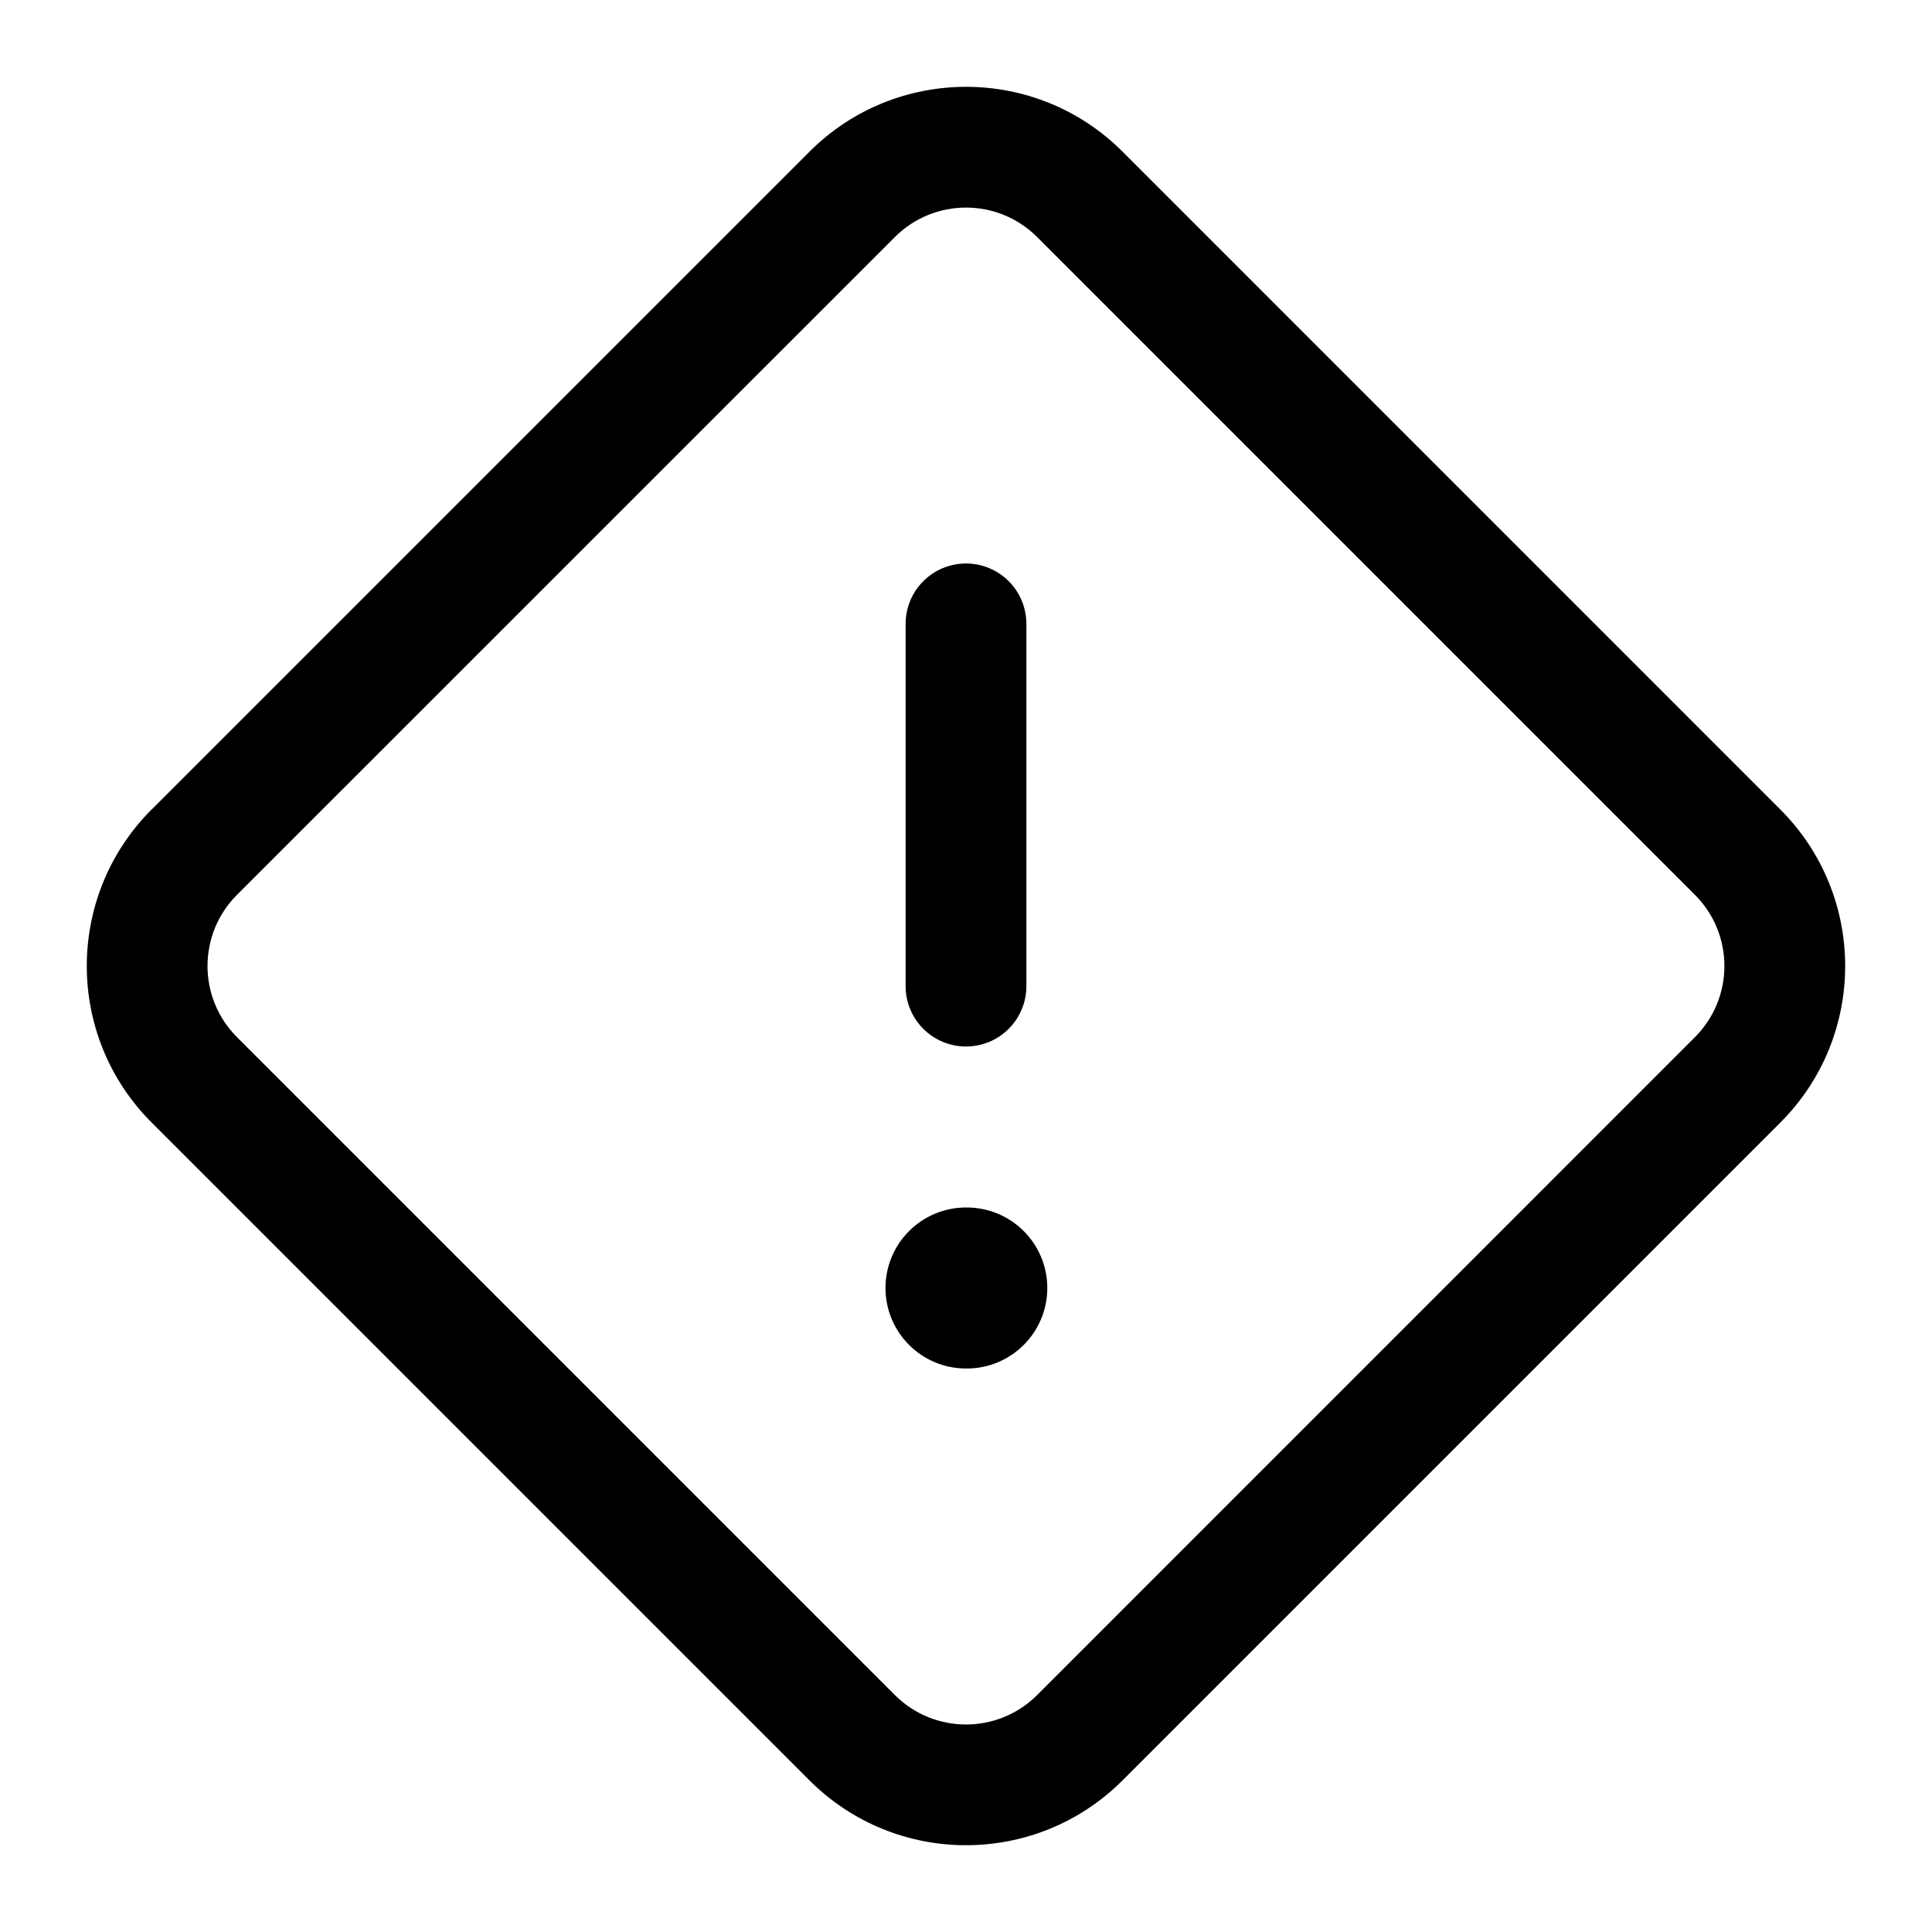
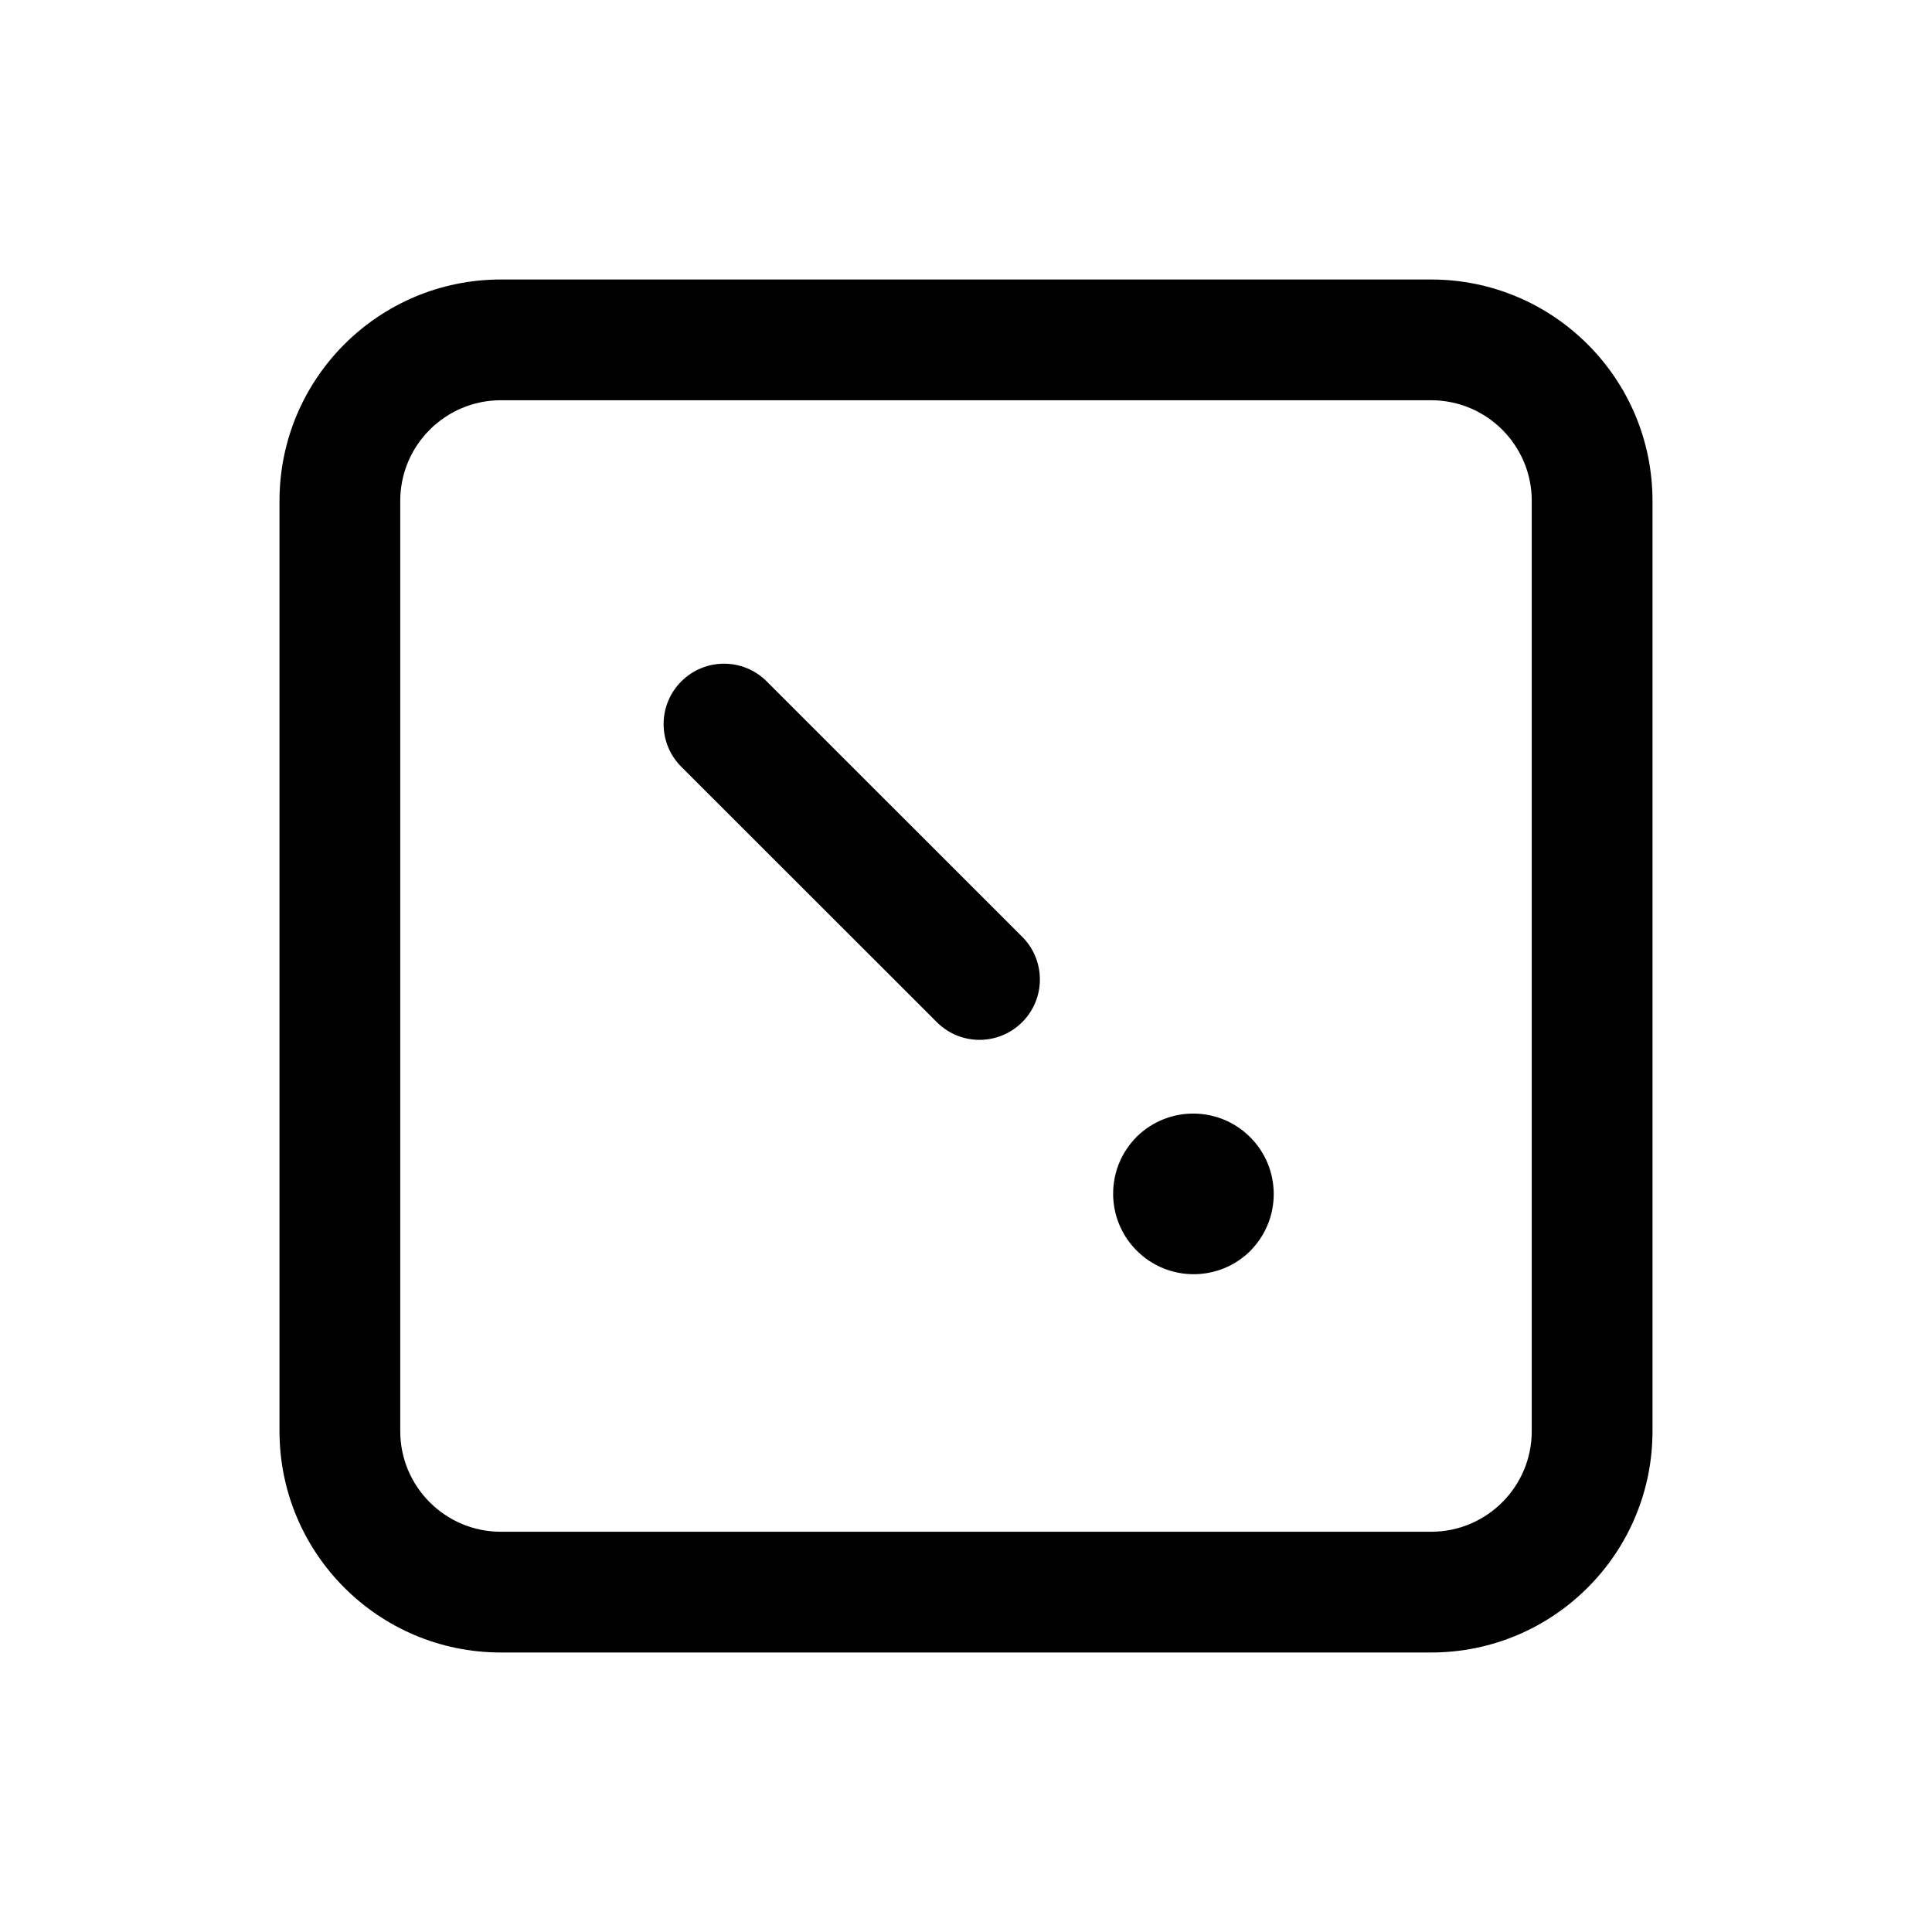
<svg xmlns="http://www.w3.org/2000/svg" width="24" height="24" fill="none" viewBox="0 0 24 24">
  <g fill="currentColor">
-     <path d="M12 7a.75.75 0 01.75.75v4.5a.75.75 0 01-1.5 0v-4.5A.75.75 0 0112 7zM12 15a1 1 0 100 2h.01a1 1 0 100-2H12z" />
-     <path fill-rule="evenodd" d="M1.884 10.056l8.172-8.172a2.75 2.75 0 013.889 0l8.171 8.172a2.75 2.75 0 010 3.889l-8.171 8.171a2.75 2.75 0 01-3.89 0l-8.171-8.171a2.75 2.75 0 010-3.89zm9.232-7.111l-8.172 8.171a1.25 1.25 0 000 1.768l8.172 8.172a1.25 1.25 0 001.768 0l8.171-8.172a1.25 1.25 0 000-1.768l-8.171-8.171a1.25 1.25 0 00-1.768 0z" clip-rule="evenodd" />
+     <path d="M8.464 8.464a.75.75 0 011.06 0l3.183 3.182a.75.75 0 01-1.06 1.061L8.463 9.525a.75.75 0 010-1.06zM14.121 14.121a1 1 0 001.414 1.415l.007-.008a1 1 0 00-1.414-1.414l-.007.007z" />
+     <path fill-rule="evenodd" d="M3.472 17.779V6.222a2.75 2.75 0 012.75-2.75h11.556a2.75 2.75 0 012.75 2.75v11.556a2.75 2.75 0 01-2.75 2.75H6.222a2.75 2.75 0 01-2.75-2.75zm1.5-11.557v11.556c0 .69.56 1.25 1.25 1.25h11.556c.69 0 1.25-.56 1.25-1.25V6.222c0-.69-.56-1.25-1.25-1.25H6.222c-.69 0-1.25.56-1.25 1.25z" clip-rule="evenodd" />
  </g>
</svg>
